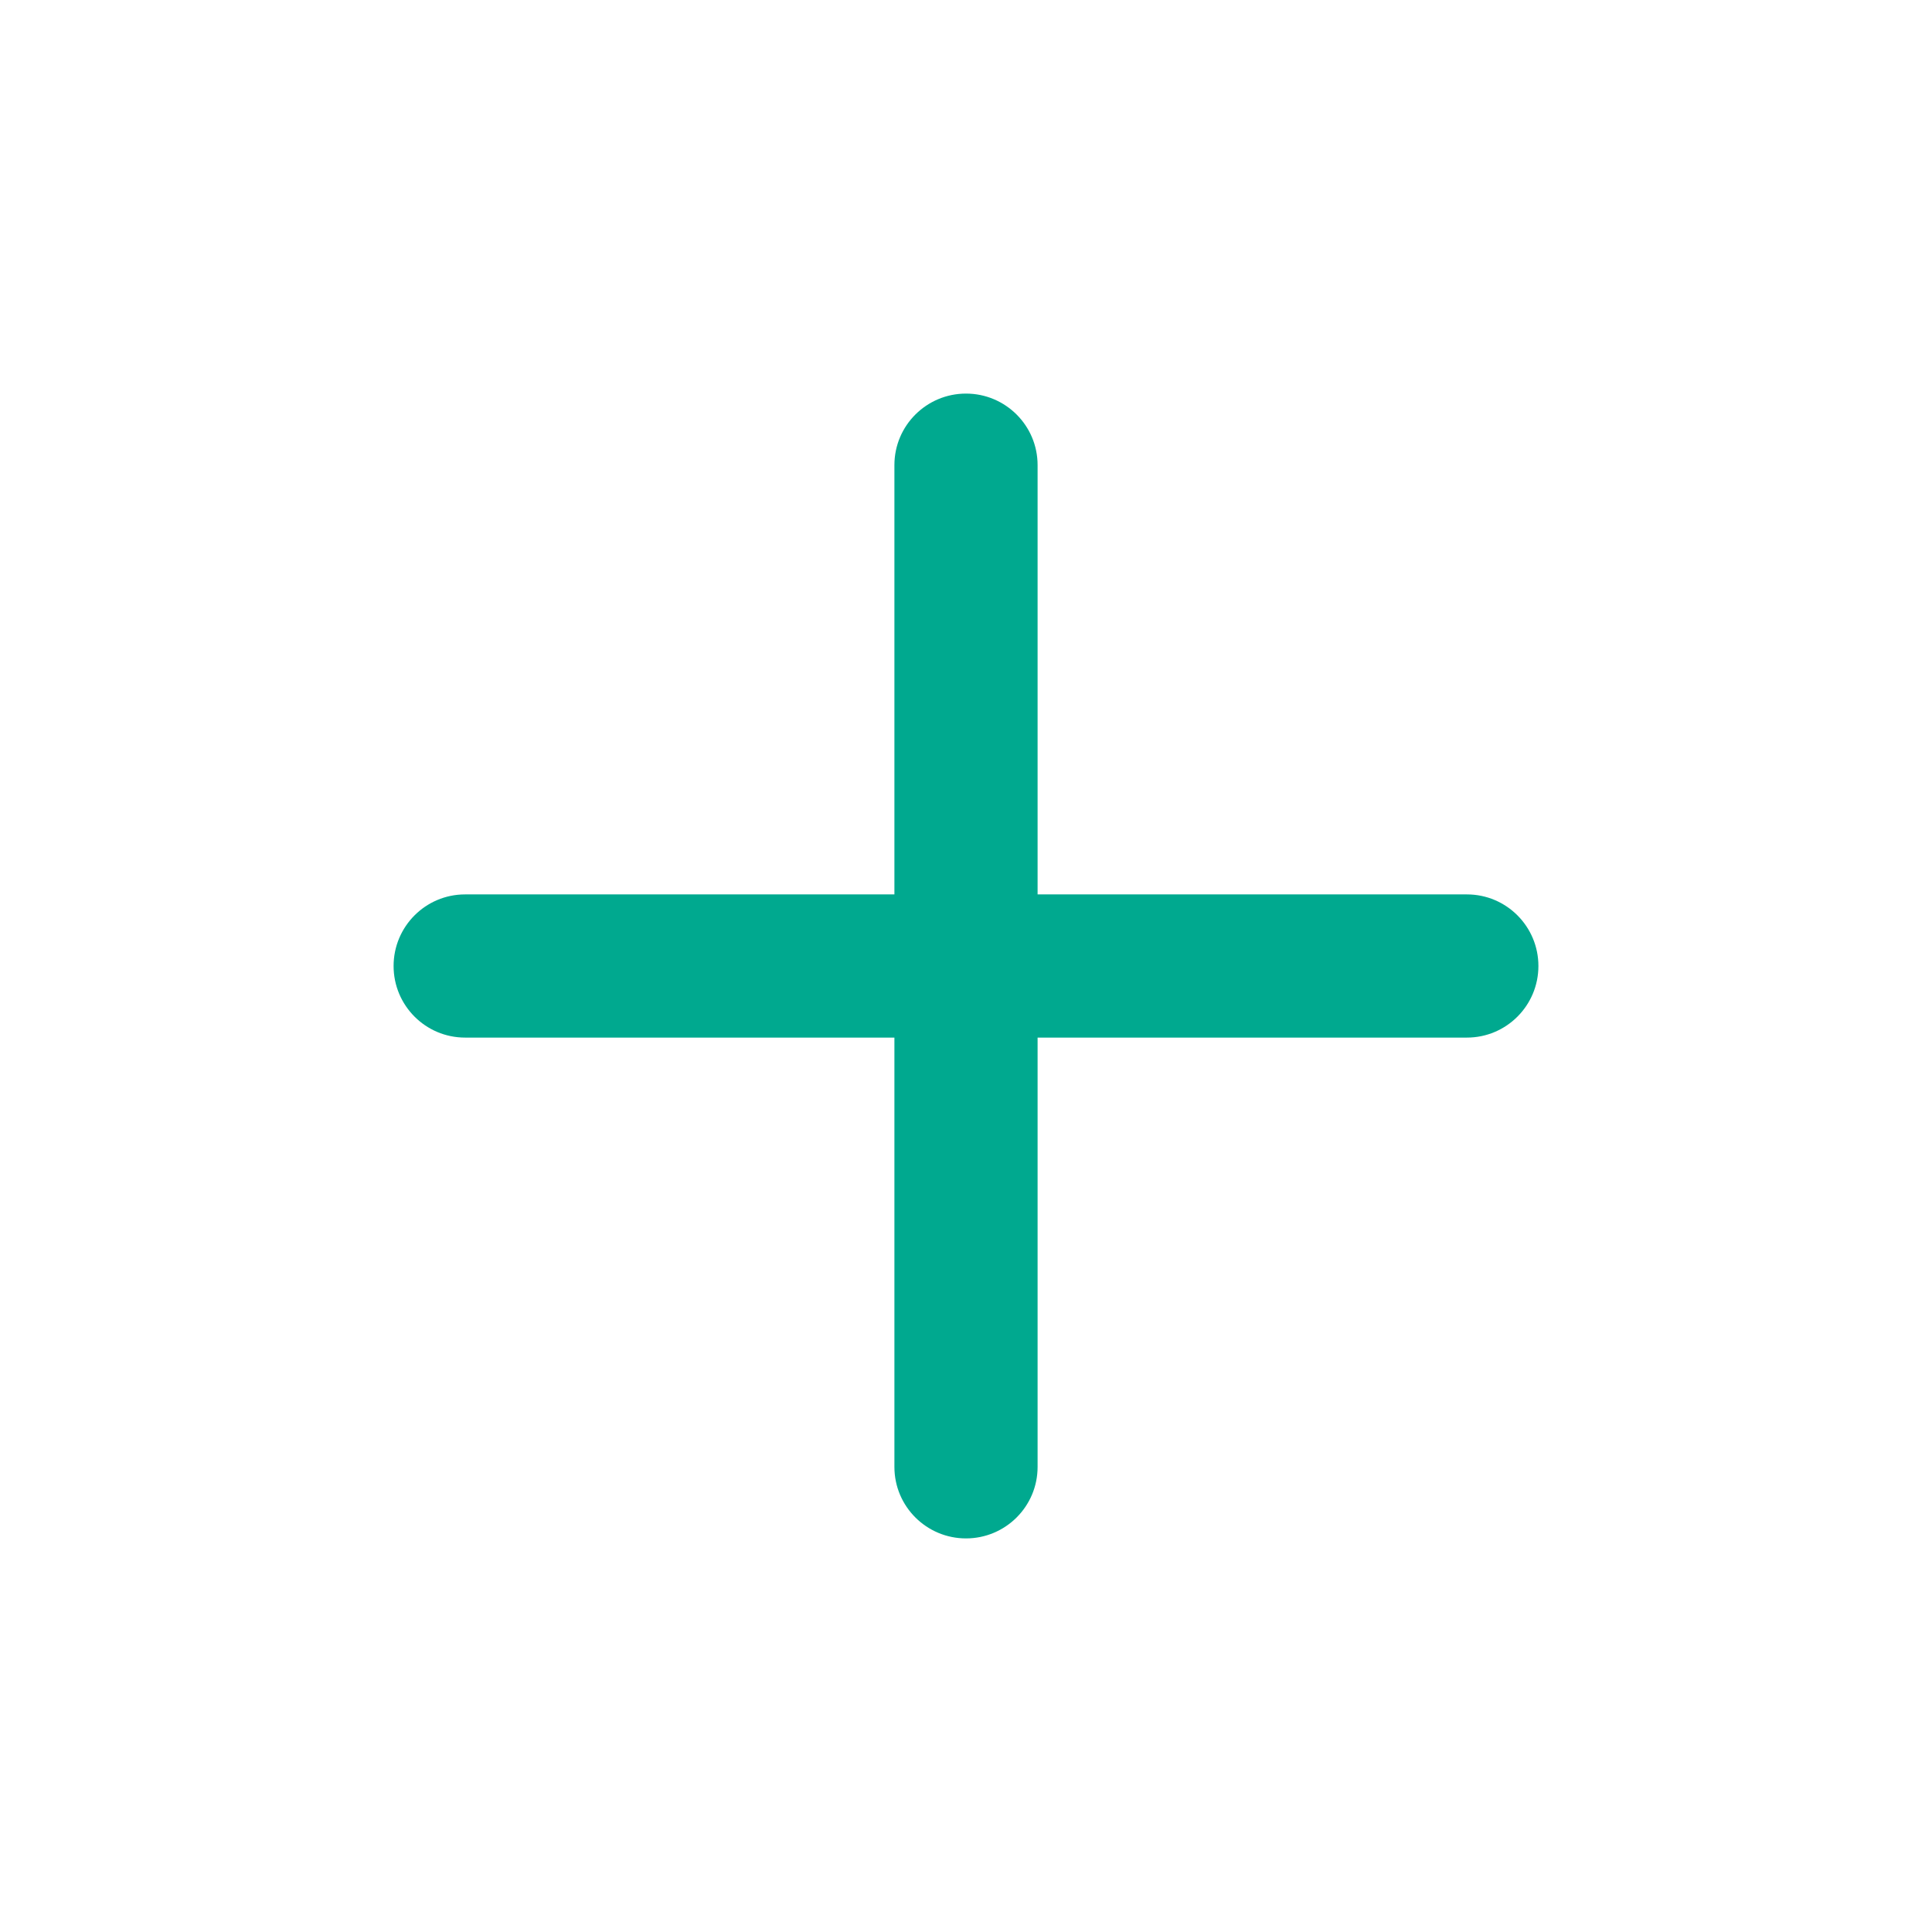
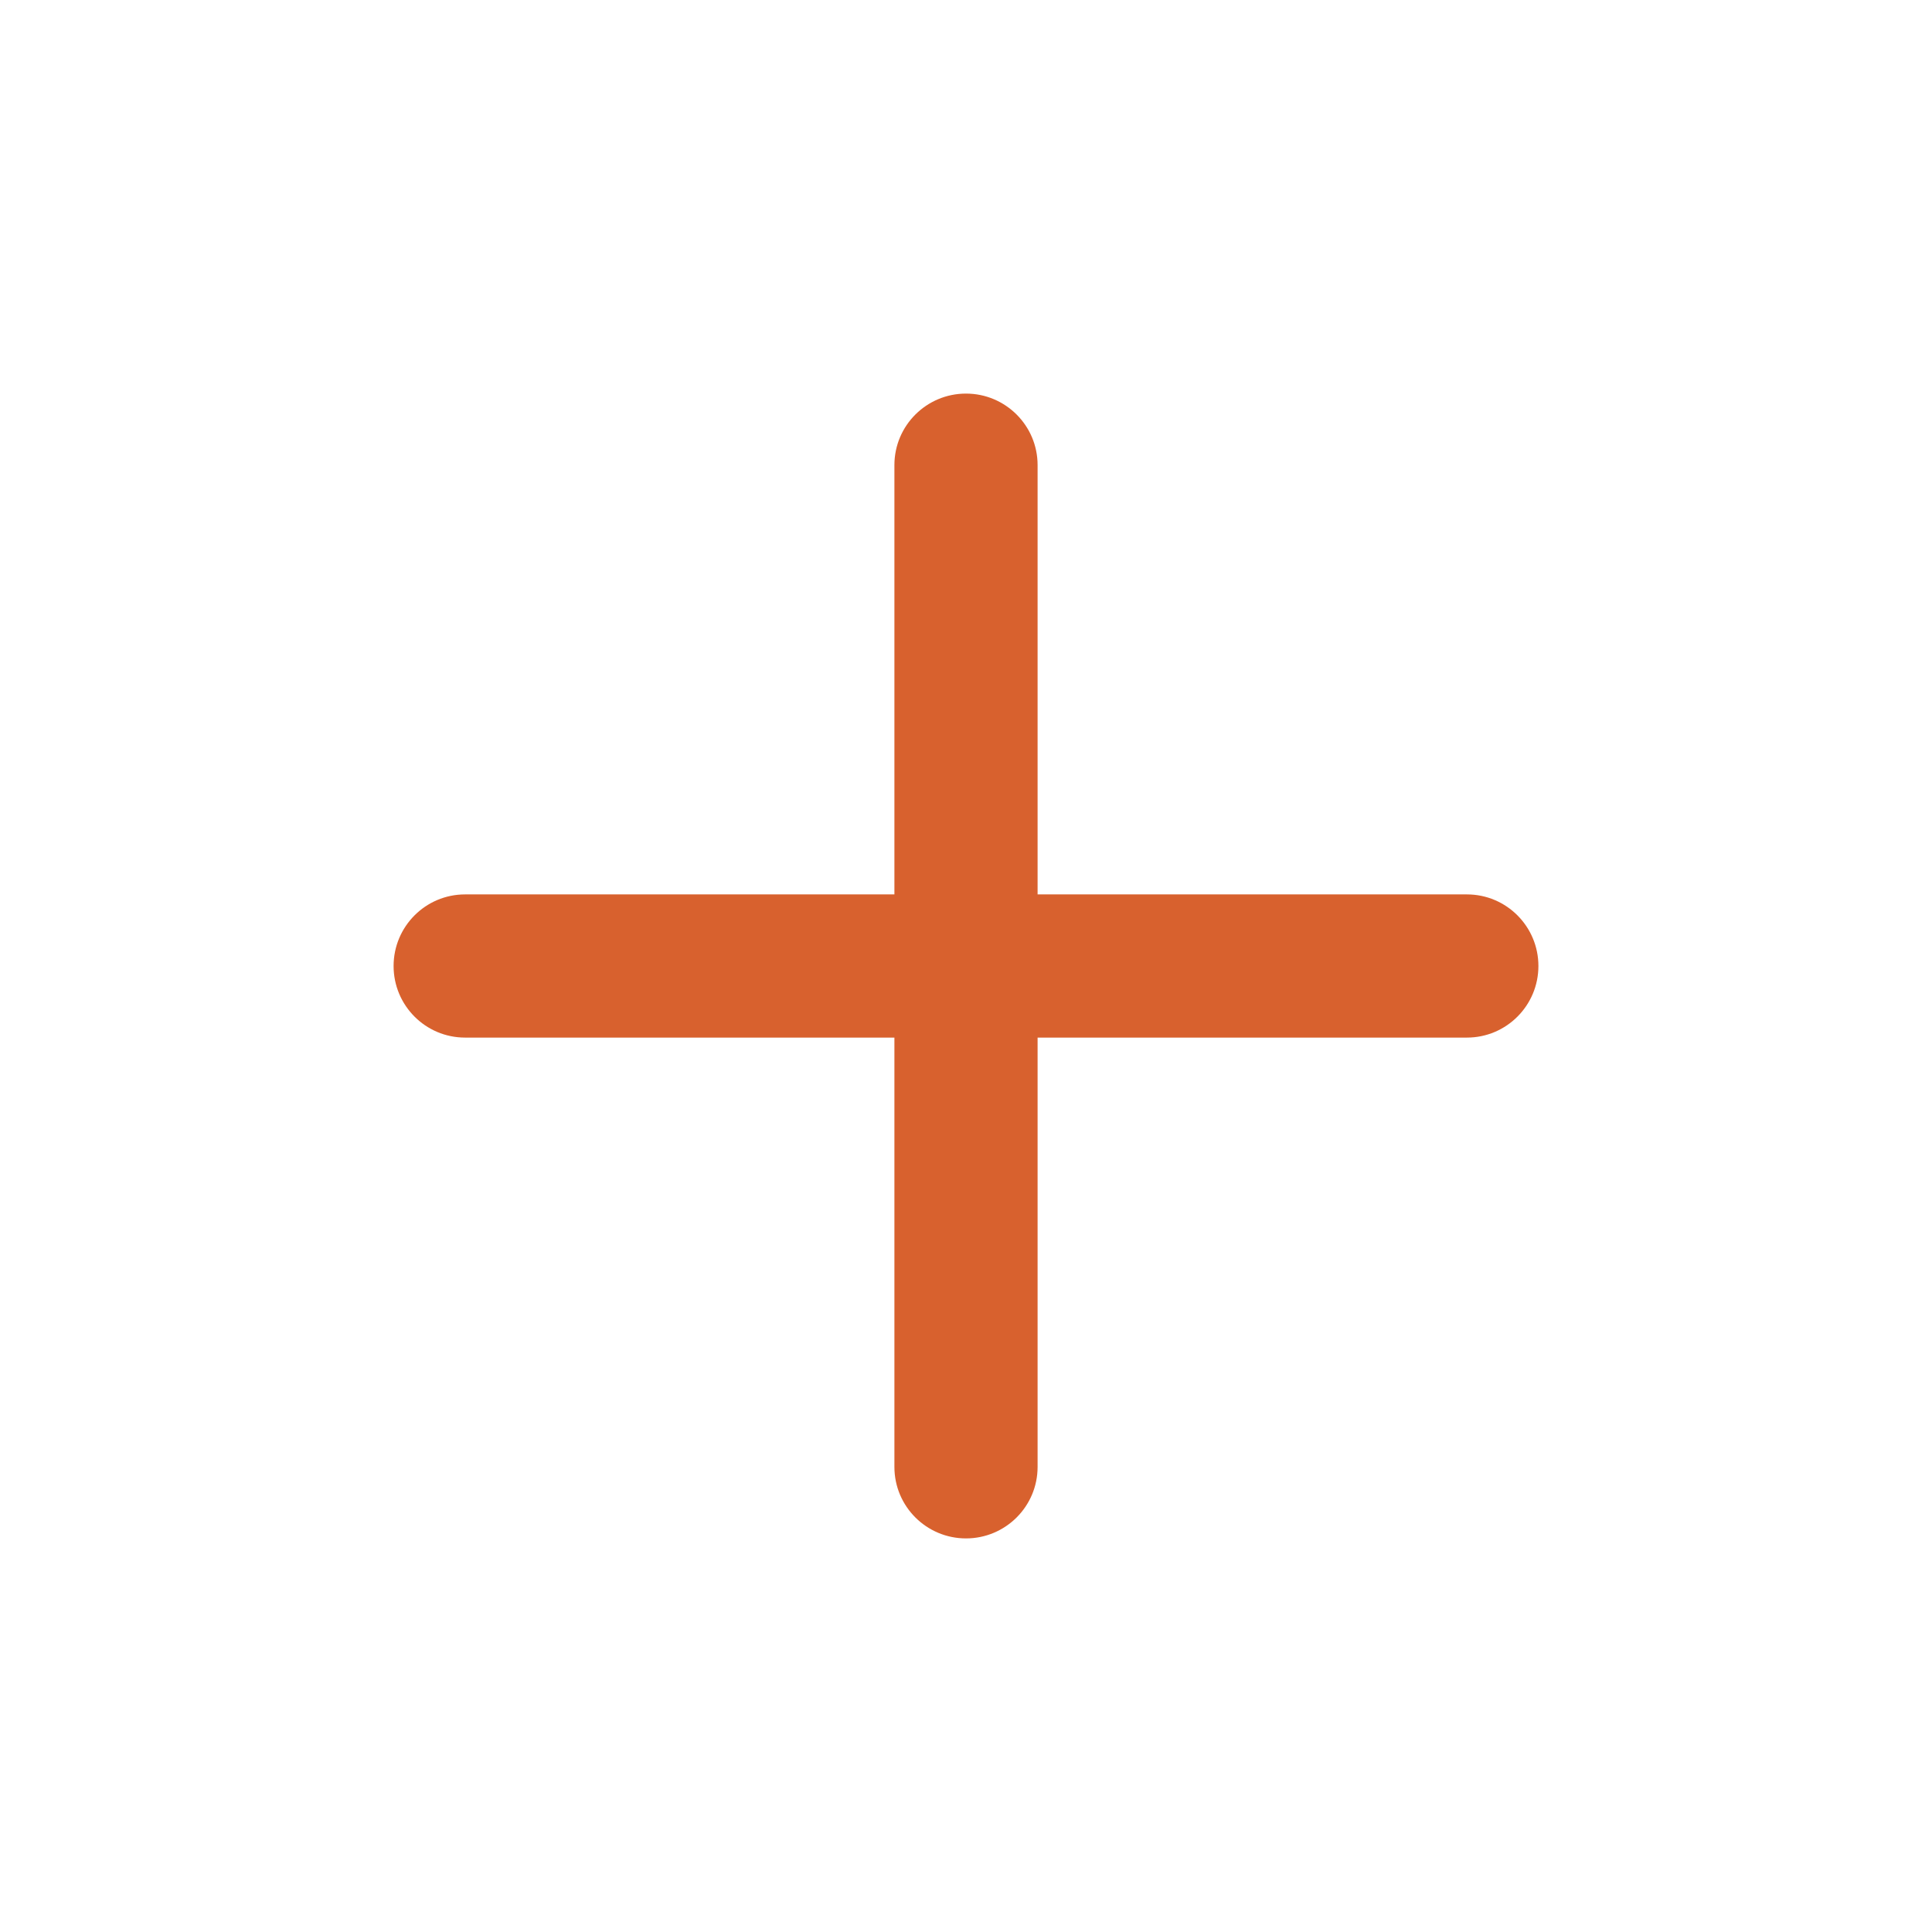
<svg xmlns="http://www.w3.org/2000/svg" viewBox="0 0 18 18" class="design-iconfont">
-   <path d="M8,2.667 C8.368,2.667 8.667,2.965 8.667,3.333 L8.667,7.333 L12.667,7.333 C13.035,7.333 13.333,7.632 13.333,8 C13.333,8.368 13.035,8.667 12.667,8.667 L8.667,8.667 L8.667,12.667 C8.667,13.035 8.368,13.333 8,13.333 C7.632,13.333 7.333,13.035 7.333,12.667 L7.333,8.667 L3.333,8.667 C2.965,8.667 2.667,8.368 2.667,8 C2.667,7.632 2.965,7.333 3.333,7.333 L7.333,7.333 L7.333,3.333 C7.333,2.965 7.632,2.667 8,2.667 Z" fill="#00A98F" transform="translate(1 1)" fill-rule="evenodd" />
+   <path d="M8,2.667 C8.368,2.667 8.667,2.965 8.667,3.333 L8.667,7.333 L12.667,7.333 C13.035,7.333 13.333,7.632 13.333,8 C13.333,8.368 13.035,8.667 12.667,8.667 L8.667,8.667 L8.667,12.667 C8.667,13.035 8.368,13.333 8,13.333 C7.632,13.333 7.333,13.035 7.333,12.667 L7.333,8.667 L3.333,8.667 C2.965,8.667 2.667,8.368 2.667,8 C2.667,7.632 2.965,7.333 3.333,7.333 L7.333,7.333 L7.333,3.333 C7.333,2.965 7.632,2.667 8,2.667 Z" fill="#D8612E" transform="translate(1 1)" fill-rule="evenodd" />
</svg>
